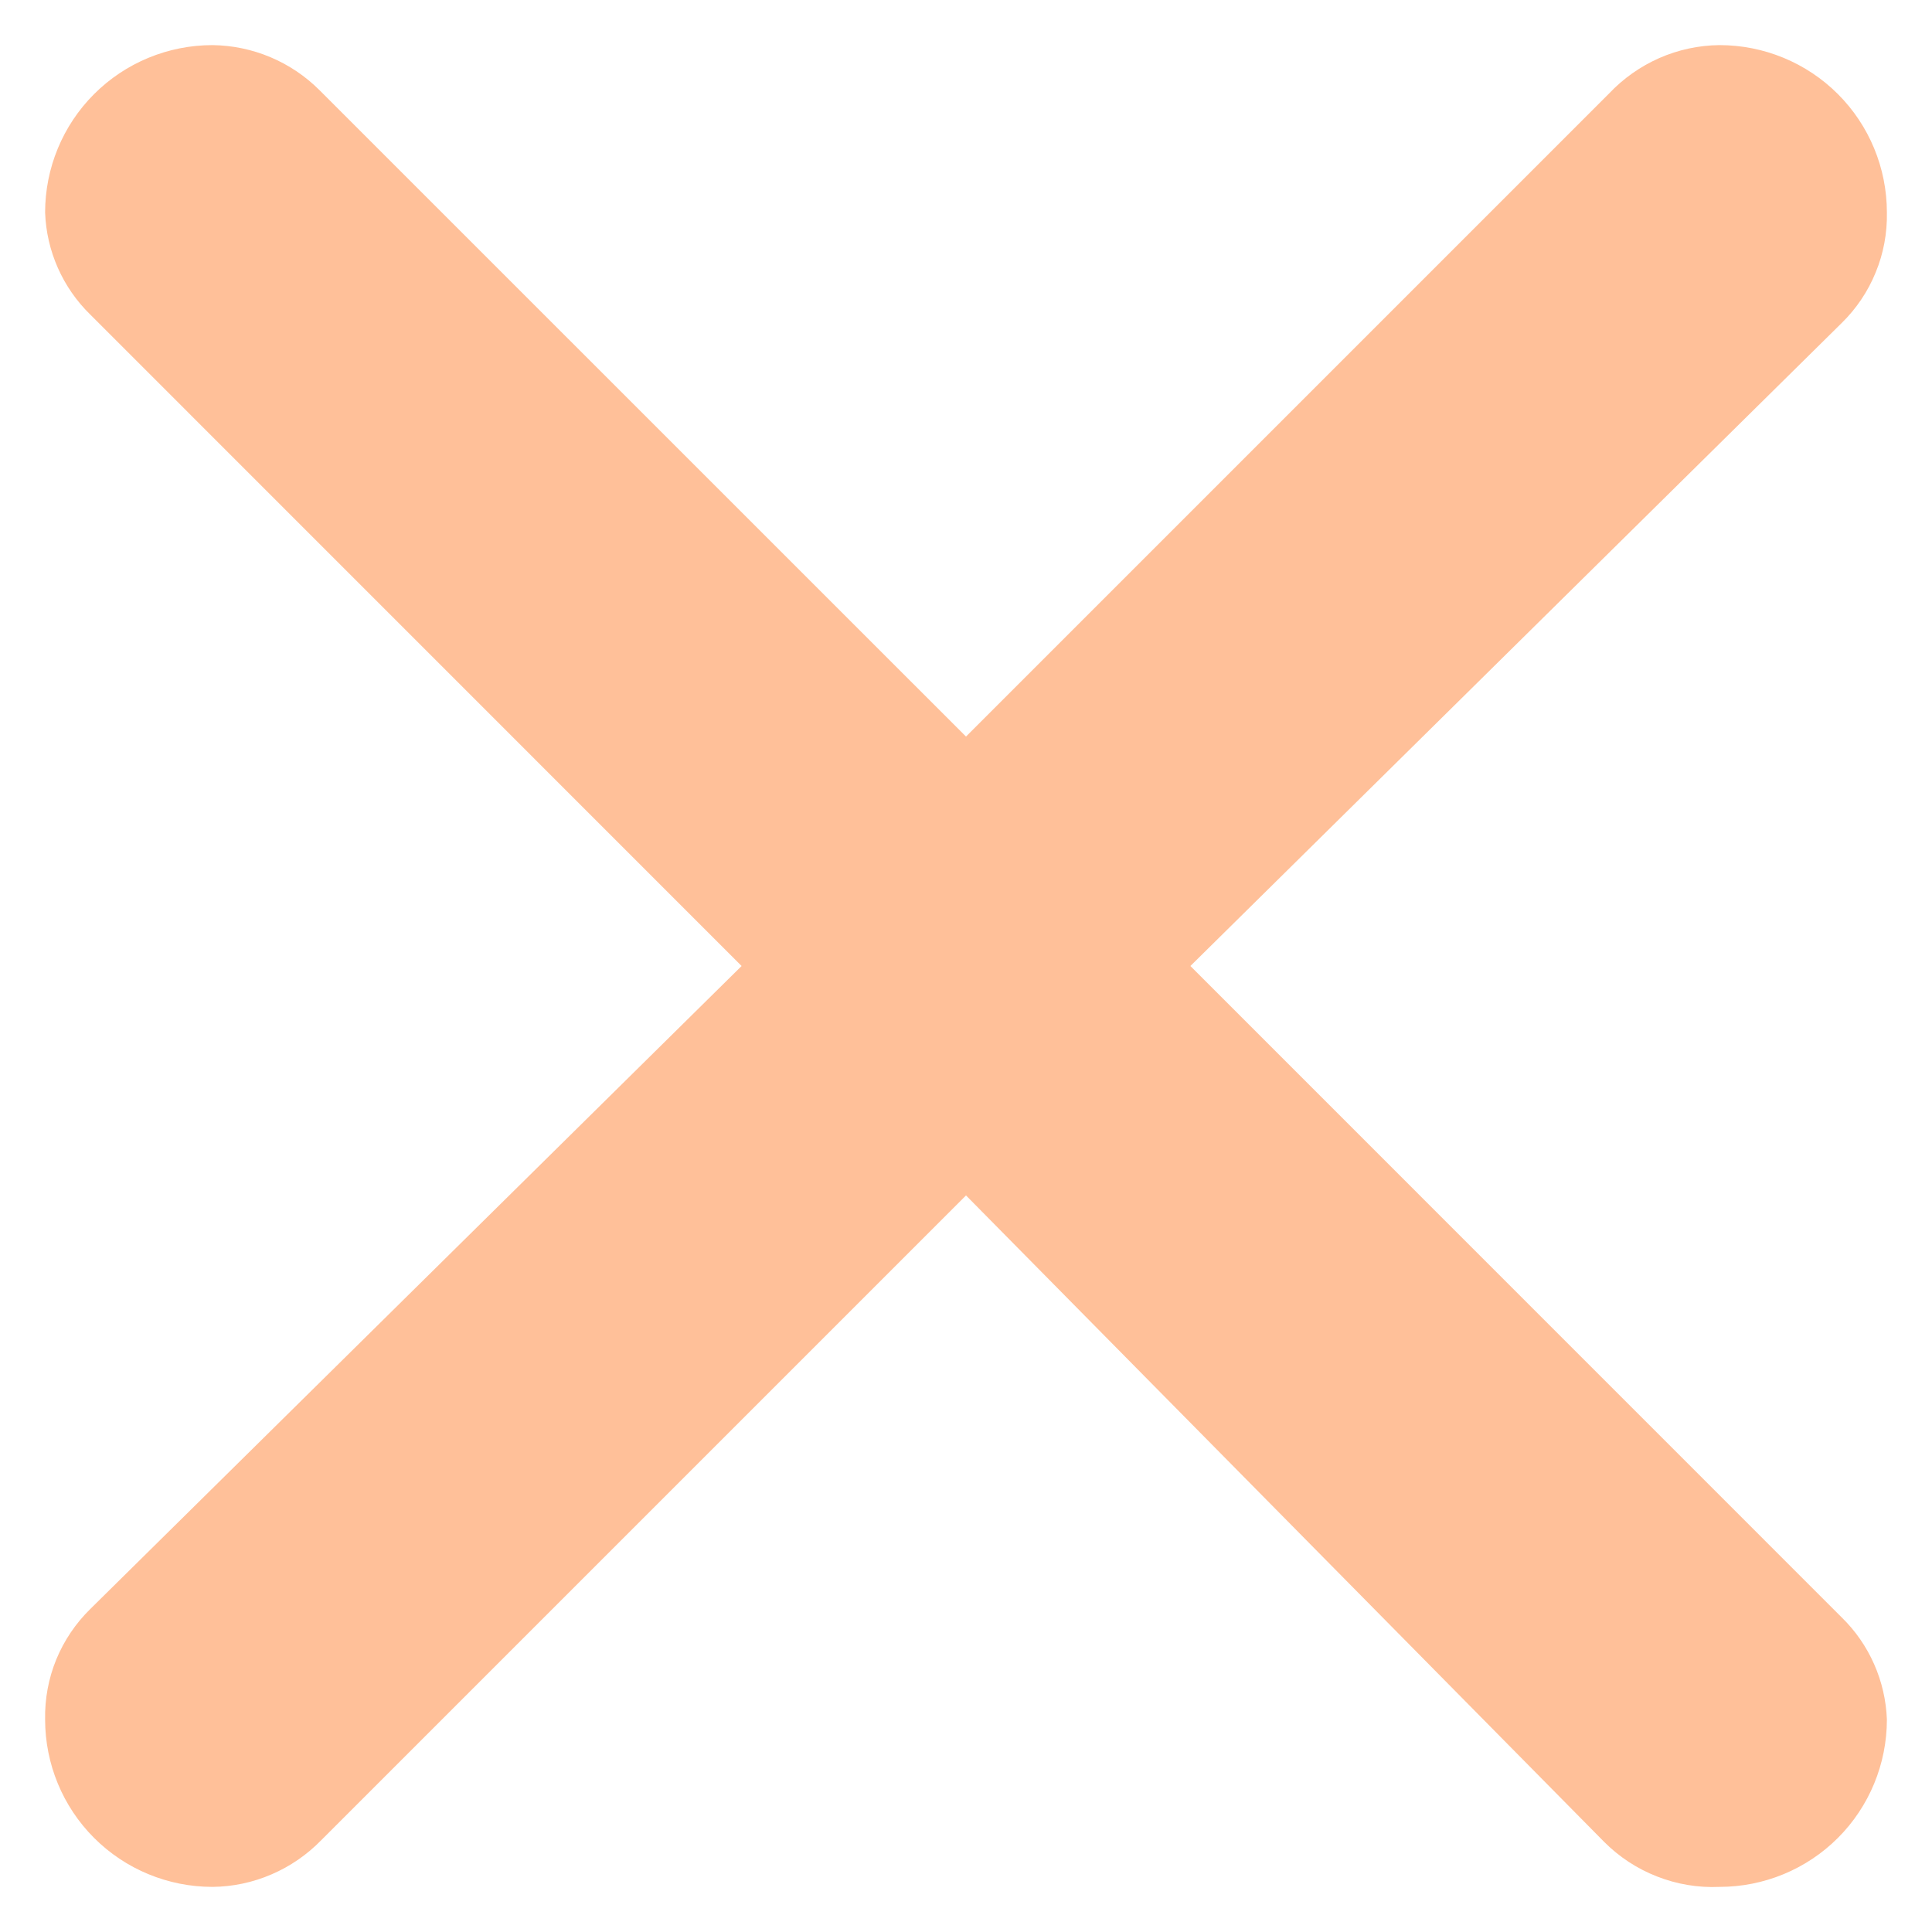
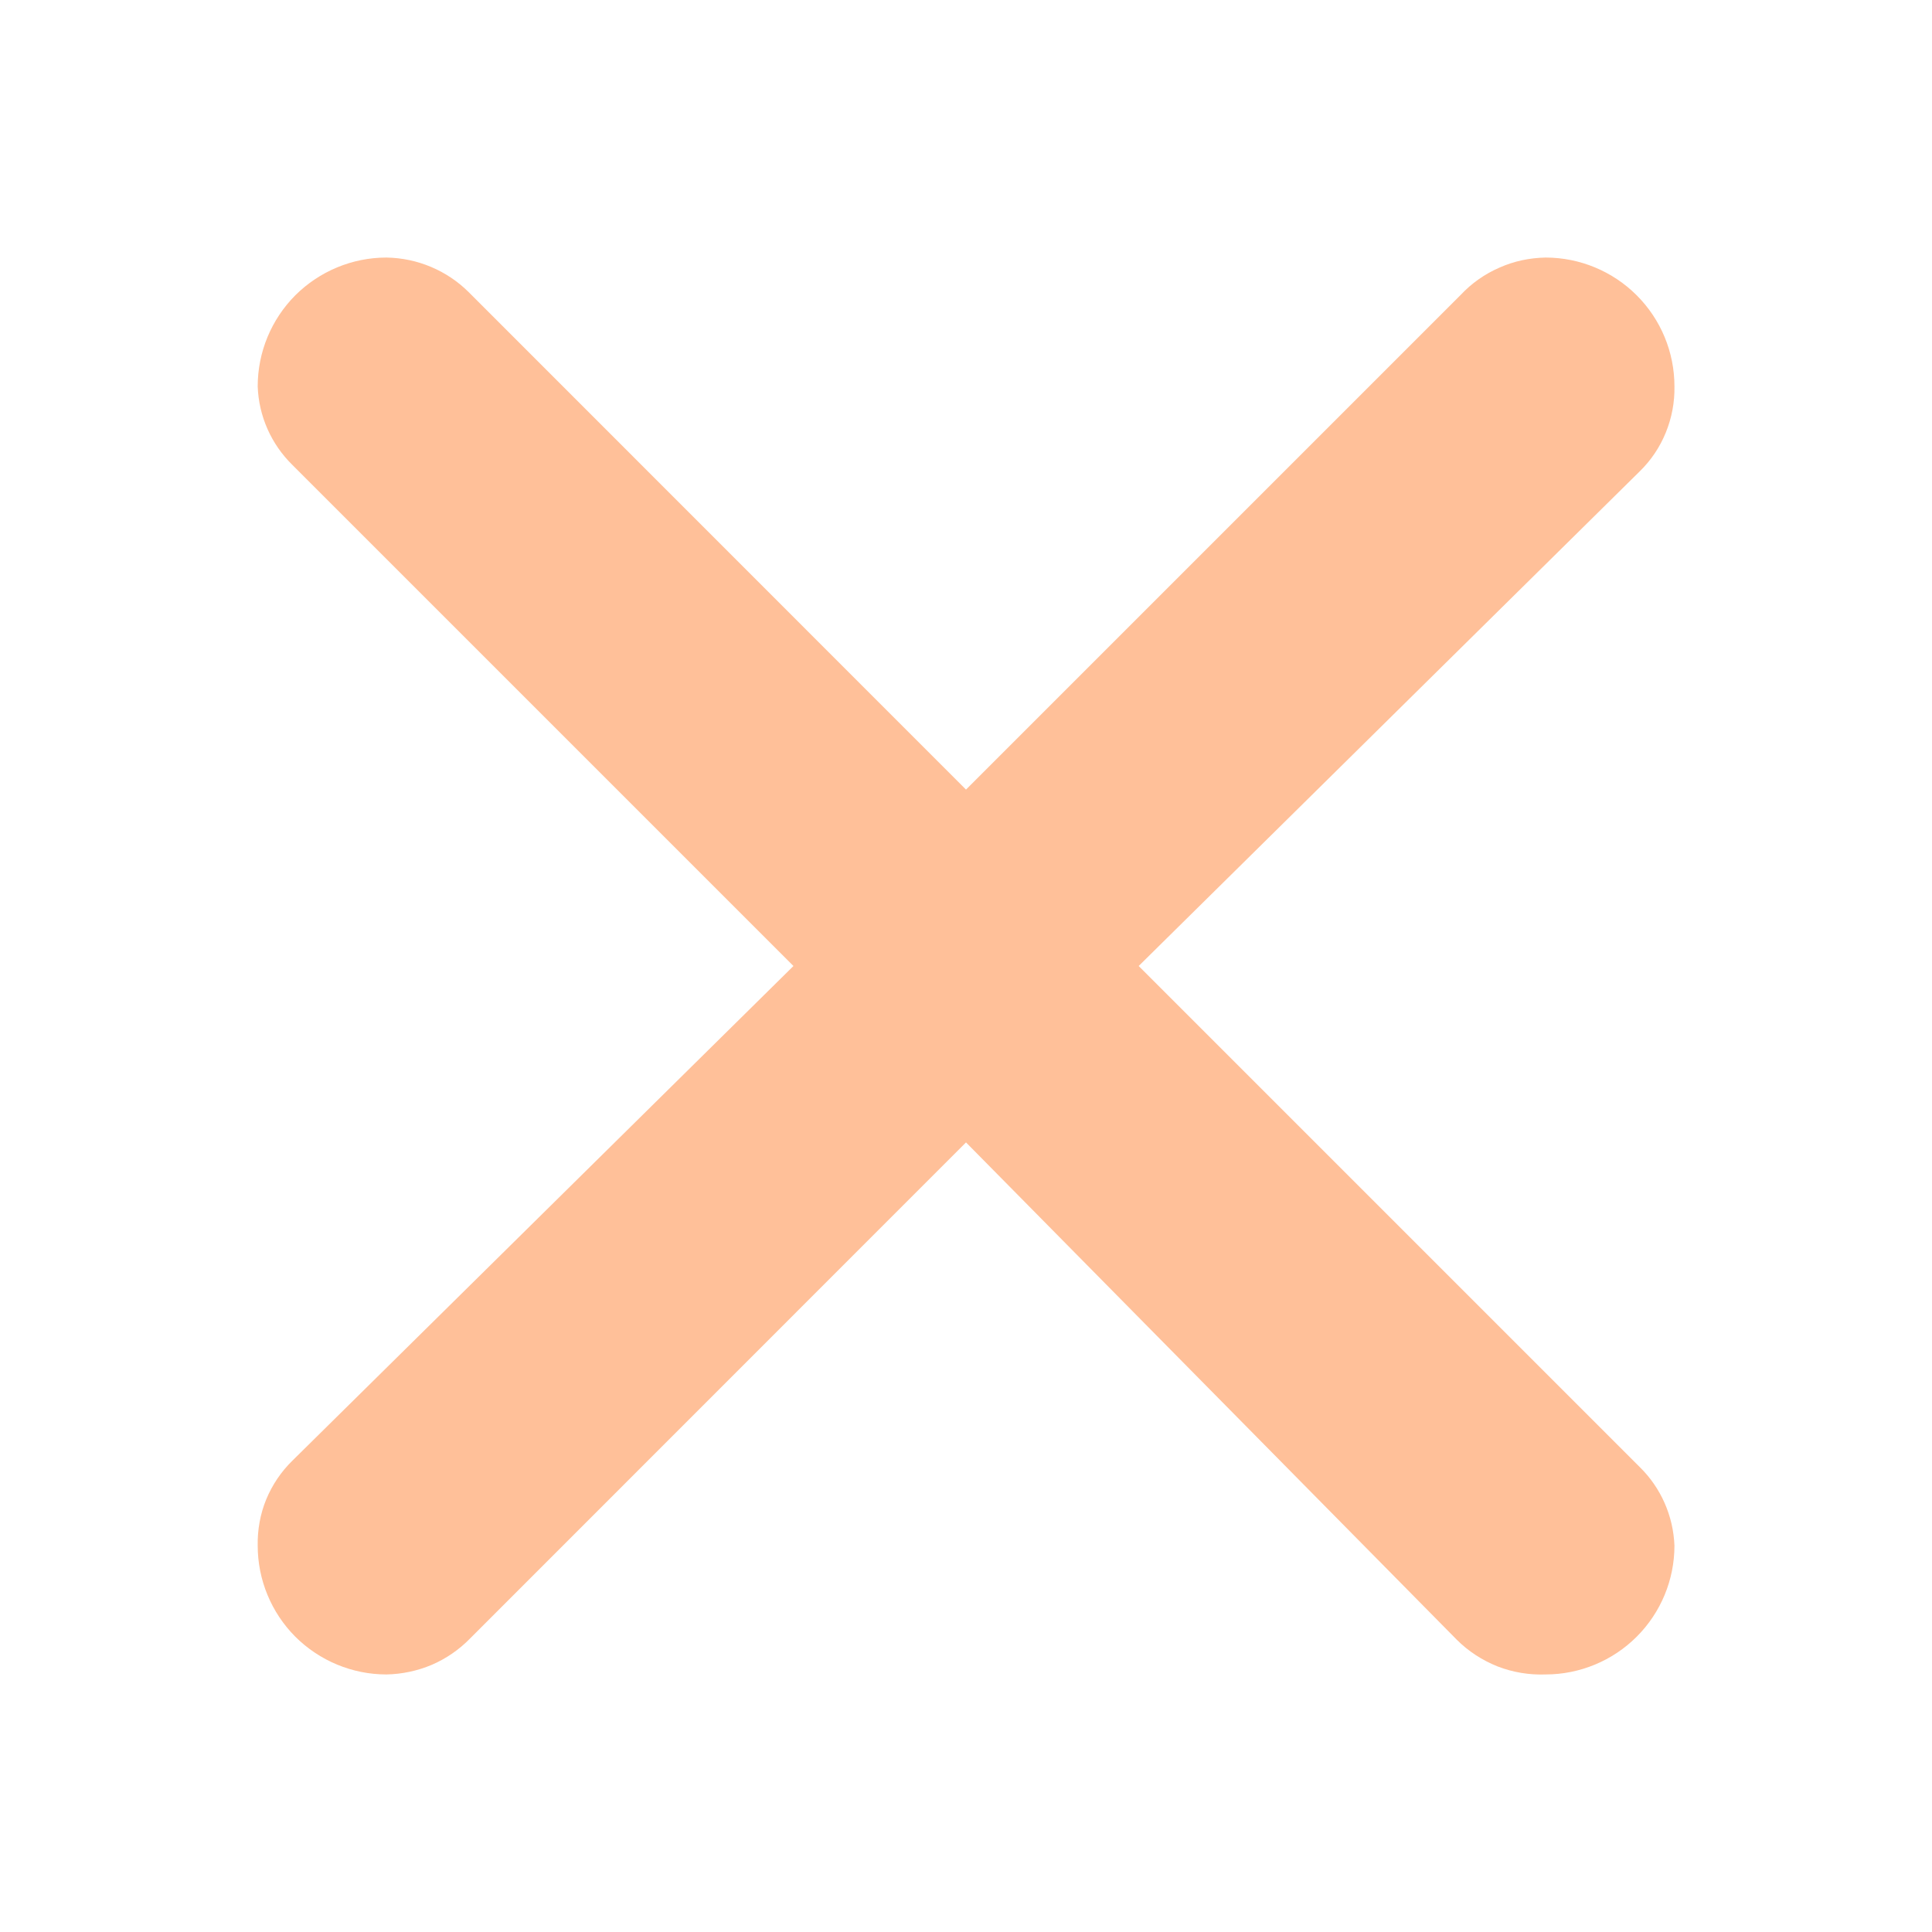
- <svg xmlns="http://www.w3.org/2000/svg" width="20" height="20" viewBox="0 0 20 20" fill="none">
-   <path d="M3.309 0.935L10 7.625L16.656 0.969C16.803 0.813 16.98 0.688 17.177 0.601C17.373 0.515 17.585 0.469 17.8 0.467C18.26 0.467 18.701 0.649 19.026 0.974C19.351 1.299 19.533 1.74 19.533 2.2C19.537 2.413 19.498 2.624 19.417 2.82C19.337 3.017 19.217 3.195 19.065 3.344L12.323 10L19.065 16.743C19.351 17.022 19.518 17.401 19.533 17.8C19.533 18.26 19.351 18.701 19.026 19.026C18.701 19.351 18.26 19.533 17.8 19.533C17.579 19.543 17.359 19.506 17.153 19.425C16.947 19.345 16.76 19.222 16.604 19.065L10 12.375L3.327 19.048C3.18 19.199 3.005 19.32 2.812 19.403C2.618 19.487 2.41 19.531 2.2 19.533C1.74 19.533 1.299 19.351 0.974 19.026C0.649 18.701 0.467 18.26 0.467 17.8C0.463 17.587 0.502 17.376 0.582 17.18C0.663 16.983 0.783 16.805 0.935 16.656L7.677 10L0.935 3.257C0.649 2.978 0.481 2.599 0.467 2.2C0.467 1.74 0.649 1.299 0.974 0.974C1.299 0.649 1.74 0.467 2.2 0.467C2.616 0.472 3.015 0.64 3.309 0.935Z" fill="#FFC099" />
+ <svg xmlns="http://www.w3.org/2000/svg" width="13" height="13" viewBox="0 0 13 13" fill="none">
+   <path d="M3.155 1.967L6.5 5.313L9.828 1.985C9.902 1.906 9.99 1.844 10.089 1.801C10.187 1.757 10.293 1.735 10.4 1.733C10.63 1.733 10.851 1.825 11.013 1.987C11.176 2.15 11.267 2.37 11.267 2.6C11.269 2.706 11.249 2.812 11.209 2.91C11.169 3.009 11.109 3.098 11.033 3.172L7.662 6.5L11.033 9.871C11.176 10.011 11.259 10.2 11.267 10.4C11.267 10.63 11.176 10.85 11.013 11.013C10.851 11.175 10.63 11.267 10.4 11.267C10.29 11.271 10.18 11.253 10.077 11.213C9.974 11.172 9.88 11.111 9.802 11.033L6.5 7.687L3.164 11.024C3.09 11.1 3.003 11.16 2.906 11.202C2.809 11.243 2.705 11.265 2.6 11.267C2.37 11.267 2.15 11.175 1.987 11.013C1.825 10.85 1.734 10.63 1.734 10.4C1.732 10.294 1.751 10.188 1.791 10.09C1.832 9.991 1.892 9.902 1.968 9.828L5.339 6.5L1.968 3.129C1.825 2.989 1.741 2.8 1.734 2.6C1.734 2.37 1.825 2.15 1.987 1.987C2.15 1.825 2.37 1.733 2.6 1.733C2.808 1.736 3.008 1.82 3.155 1.967Z" fill="#FFC099" />
</svg>
